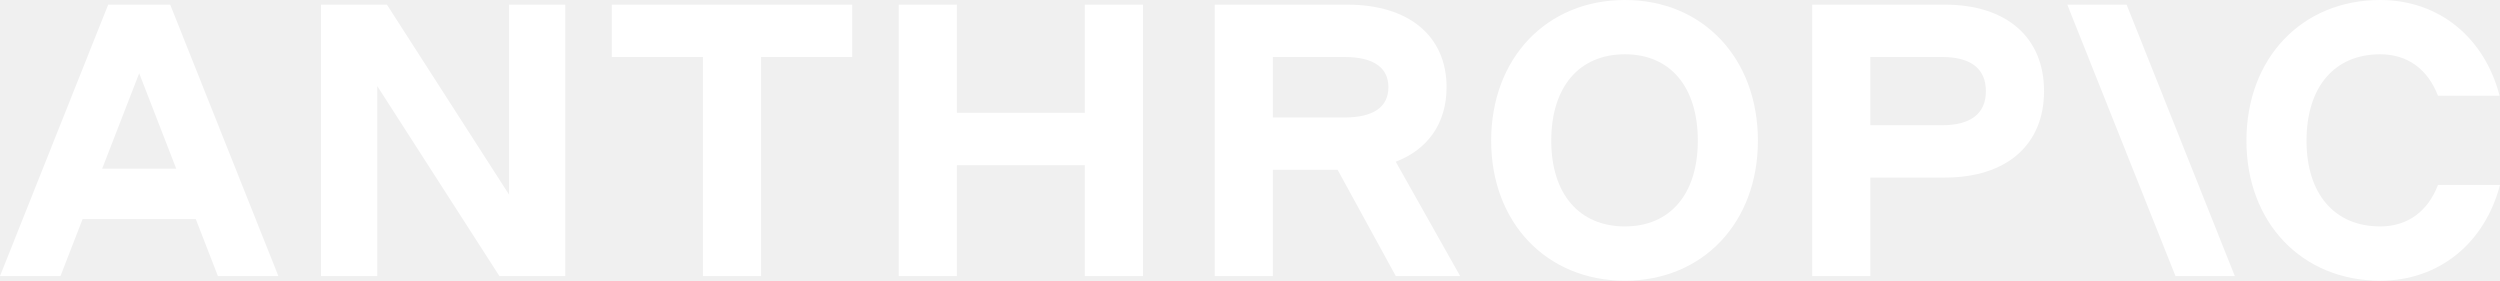
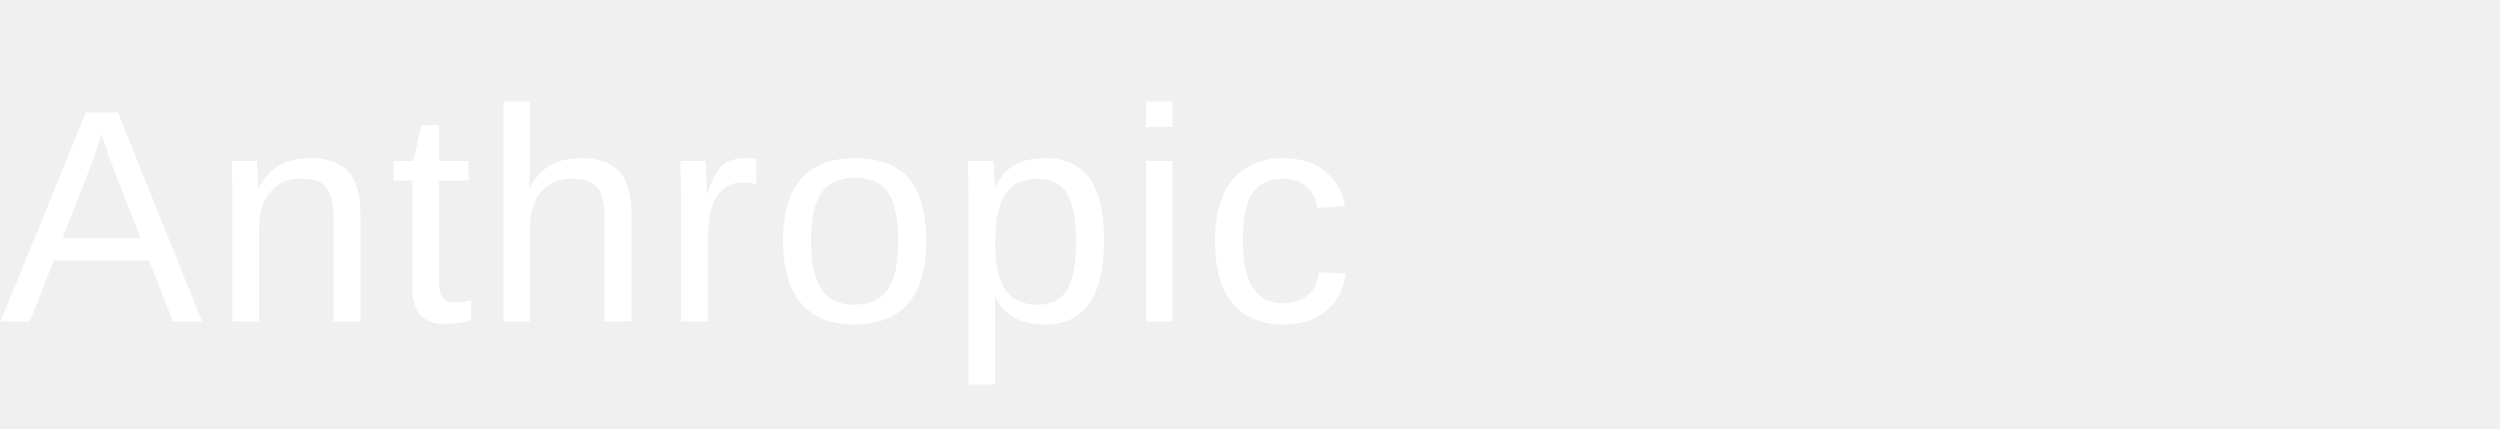
- <svg xmlns="http://www.w3.org/2000/svg" width="1024.2" height="115" viewBox="0 0 1024.2 115">
-   <defs>
-     <style>.a{fill:#ffffff;}</style>
-   </defs>
-   <path class="a" d="M250.649,23.349h37.328V113.094h23.825V23.349H349.13V1.906H250.649Z" />
-   <path class="a" d="M208.557,79.738,158.522,1.906H131.519V113.094h23.032V35.262l50.035,77.832h27.002V1.906H208.557Z" />
-   <path class="a" d="M444.434,46.222H392.017V1.906H368.191V113.094h23.826V67.666h52.417V113.094H468.26V1.906H444.434Z" />
-   <path class="a" d="M44.316,1.906,0,113.094H24.779l9.063-23.349H80.206L89.268,113.094h24.779L69.731,1.906ZM41.858,69.095l15.166-39.075L72.19,69.095Z" />
-   <path class="a" d="M665.698,0c-32.086,0-54.8,23.826-54.8,57.659,0,33.515,22.714,57.341,54.8,57.341,31.926,0,54.482-23.826,54.482-57.341C720.18,23.826,697.624,0,665.698,0Zm0,92.762c-18.744,0-30.18-13.342-30.18-35.104,0-22.079,11.436-35.421,30.18-35.421,18.584,0,29.861,13.342,29.861,35.421C695.559,79.42,684.282,92.762,665.698,92.762Z" />
-   <path class="a" d="M998.785,75.767c-4.13,10.801-12.39,16.996-23.668,16.996-18.743,0-30.179-13.342-30.179-35.104,0-22.079,11.436-35.421,30.179-35.421,11.278,0,19.538,6.195,23.668,16.996h25.255C1017.85,15.408,999.261,0,975.117,0c-32.085,0-54.799,23.826-54.799,57.659C920.318,91.174,943.032,115,975.117,115,999.42,115,1018,99.434,1024.2,75.767Z" />
-   <path class="a" d="M846.934,1.906,891.25,113.094h24.302L871.236,1.906Z" />
-   <path class="a" d="M796.74,1.906H742.417V113.094h23.826V72.749H796.74c25.256,0,40.663-13.342,40.663-35.421S821.996,1.906,796.74,1.906Zm-1.112,49.399H766.243V23.349h29.385c11.755,0,17.949,4.765,17.949,13.978S807.383,51.305,795.628,51.305Z" />
-   <path class="a" d="M592.631,35.739c0-20.967-15.407-33.833-40.663-33.833H497.645V113.094h23.826V69.572h26.525l23.827,43.522h26.368L571.807,66.257C585.05,61.166,592.631,50.446,592.631,35.739Zm-71.16-12.39h29.385c11.754,0,17.949,4.289,17.949,12.39s-6.195,12.39-17.949,12.39H521.471Z" />
+ <svg xmlns="http://www.w3.org/2000/svg" viewBox="0 0 140 24">
+   <text x="0" y="18" font-family="'Helvetica Neue',Arial,sans-serif" font-size="17" font-weight="400" fill="white" letter-spacing="0.5">Anthropic</text>
</svg>
